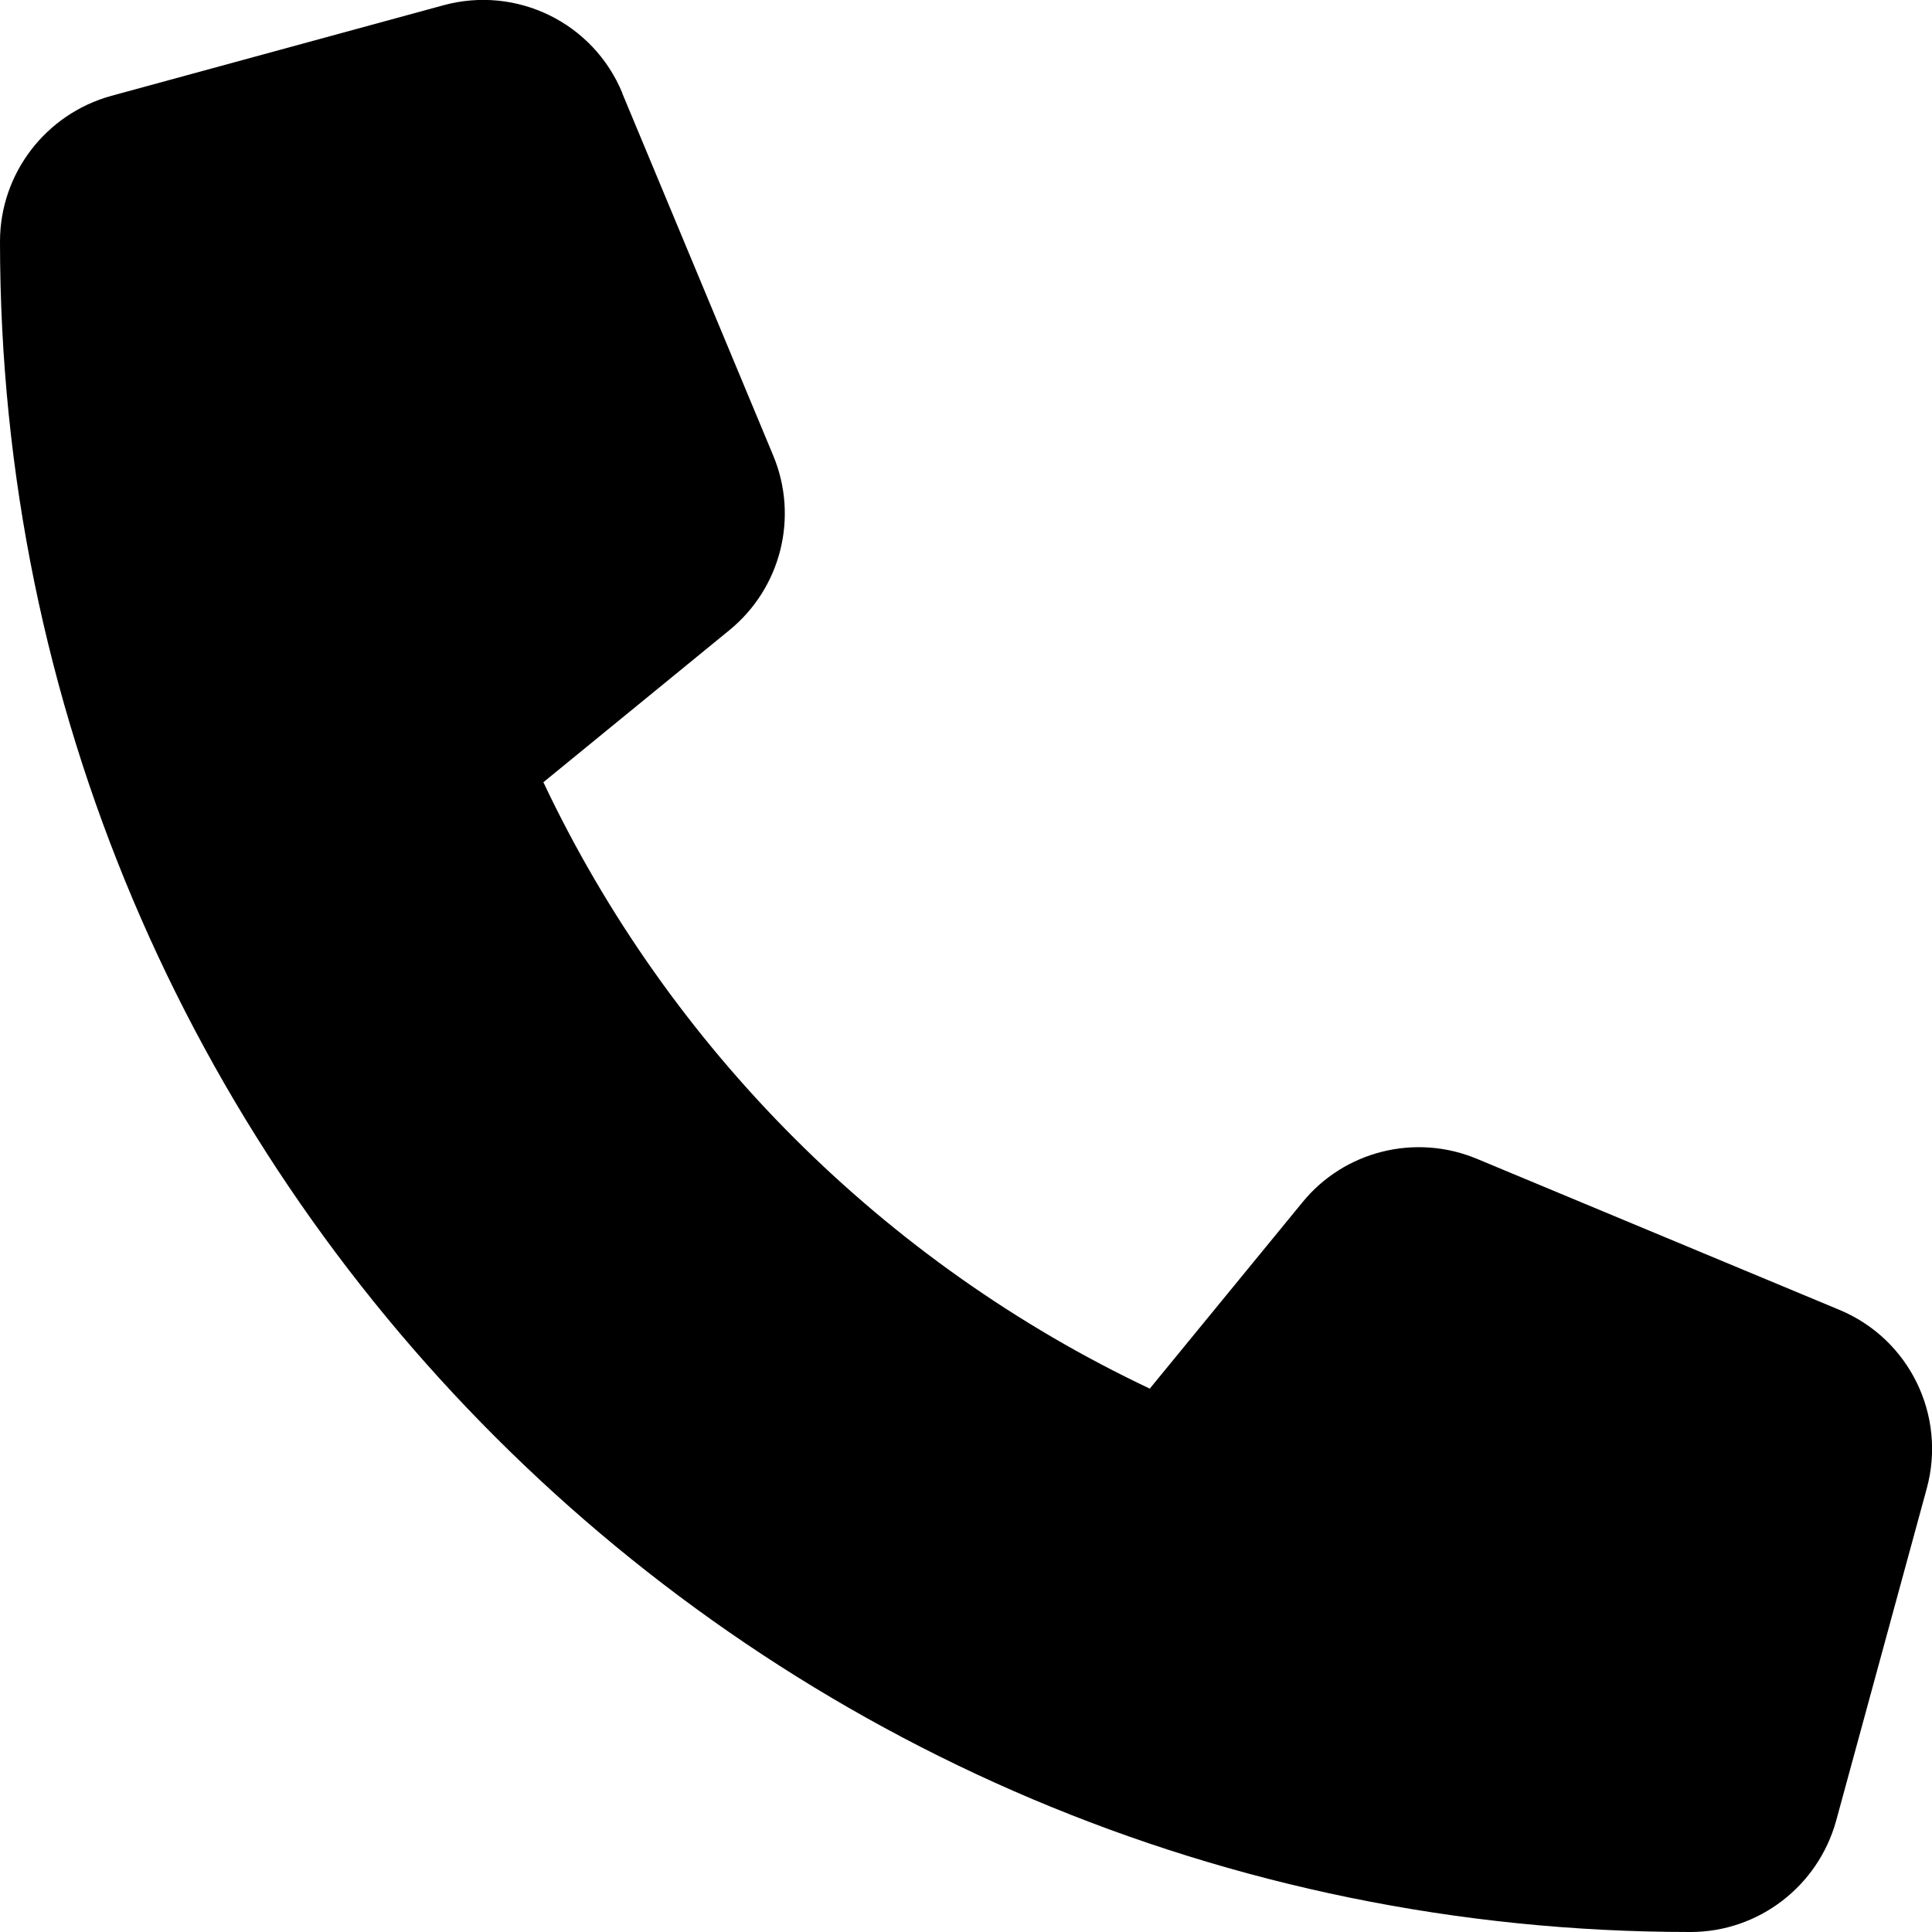
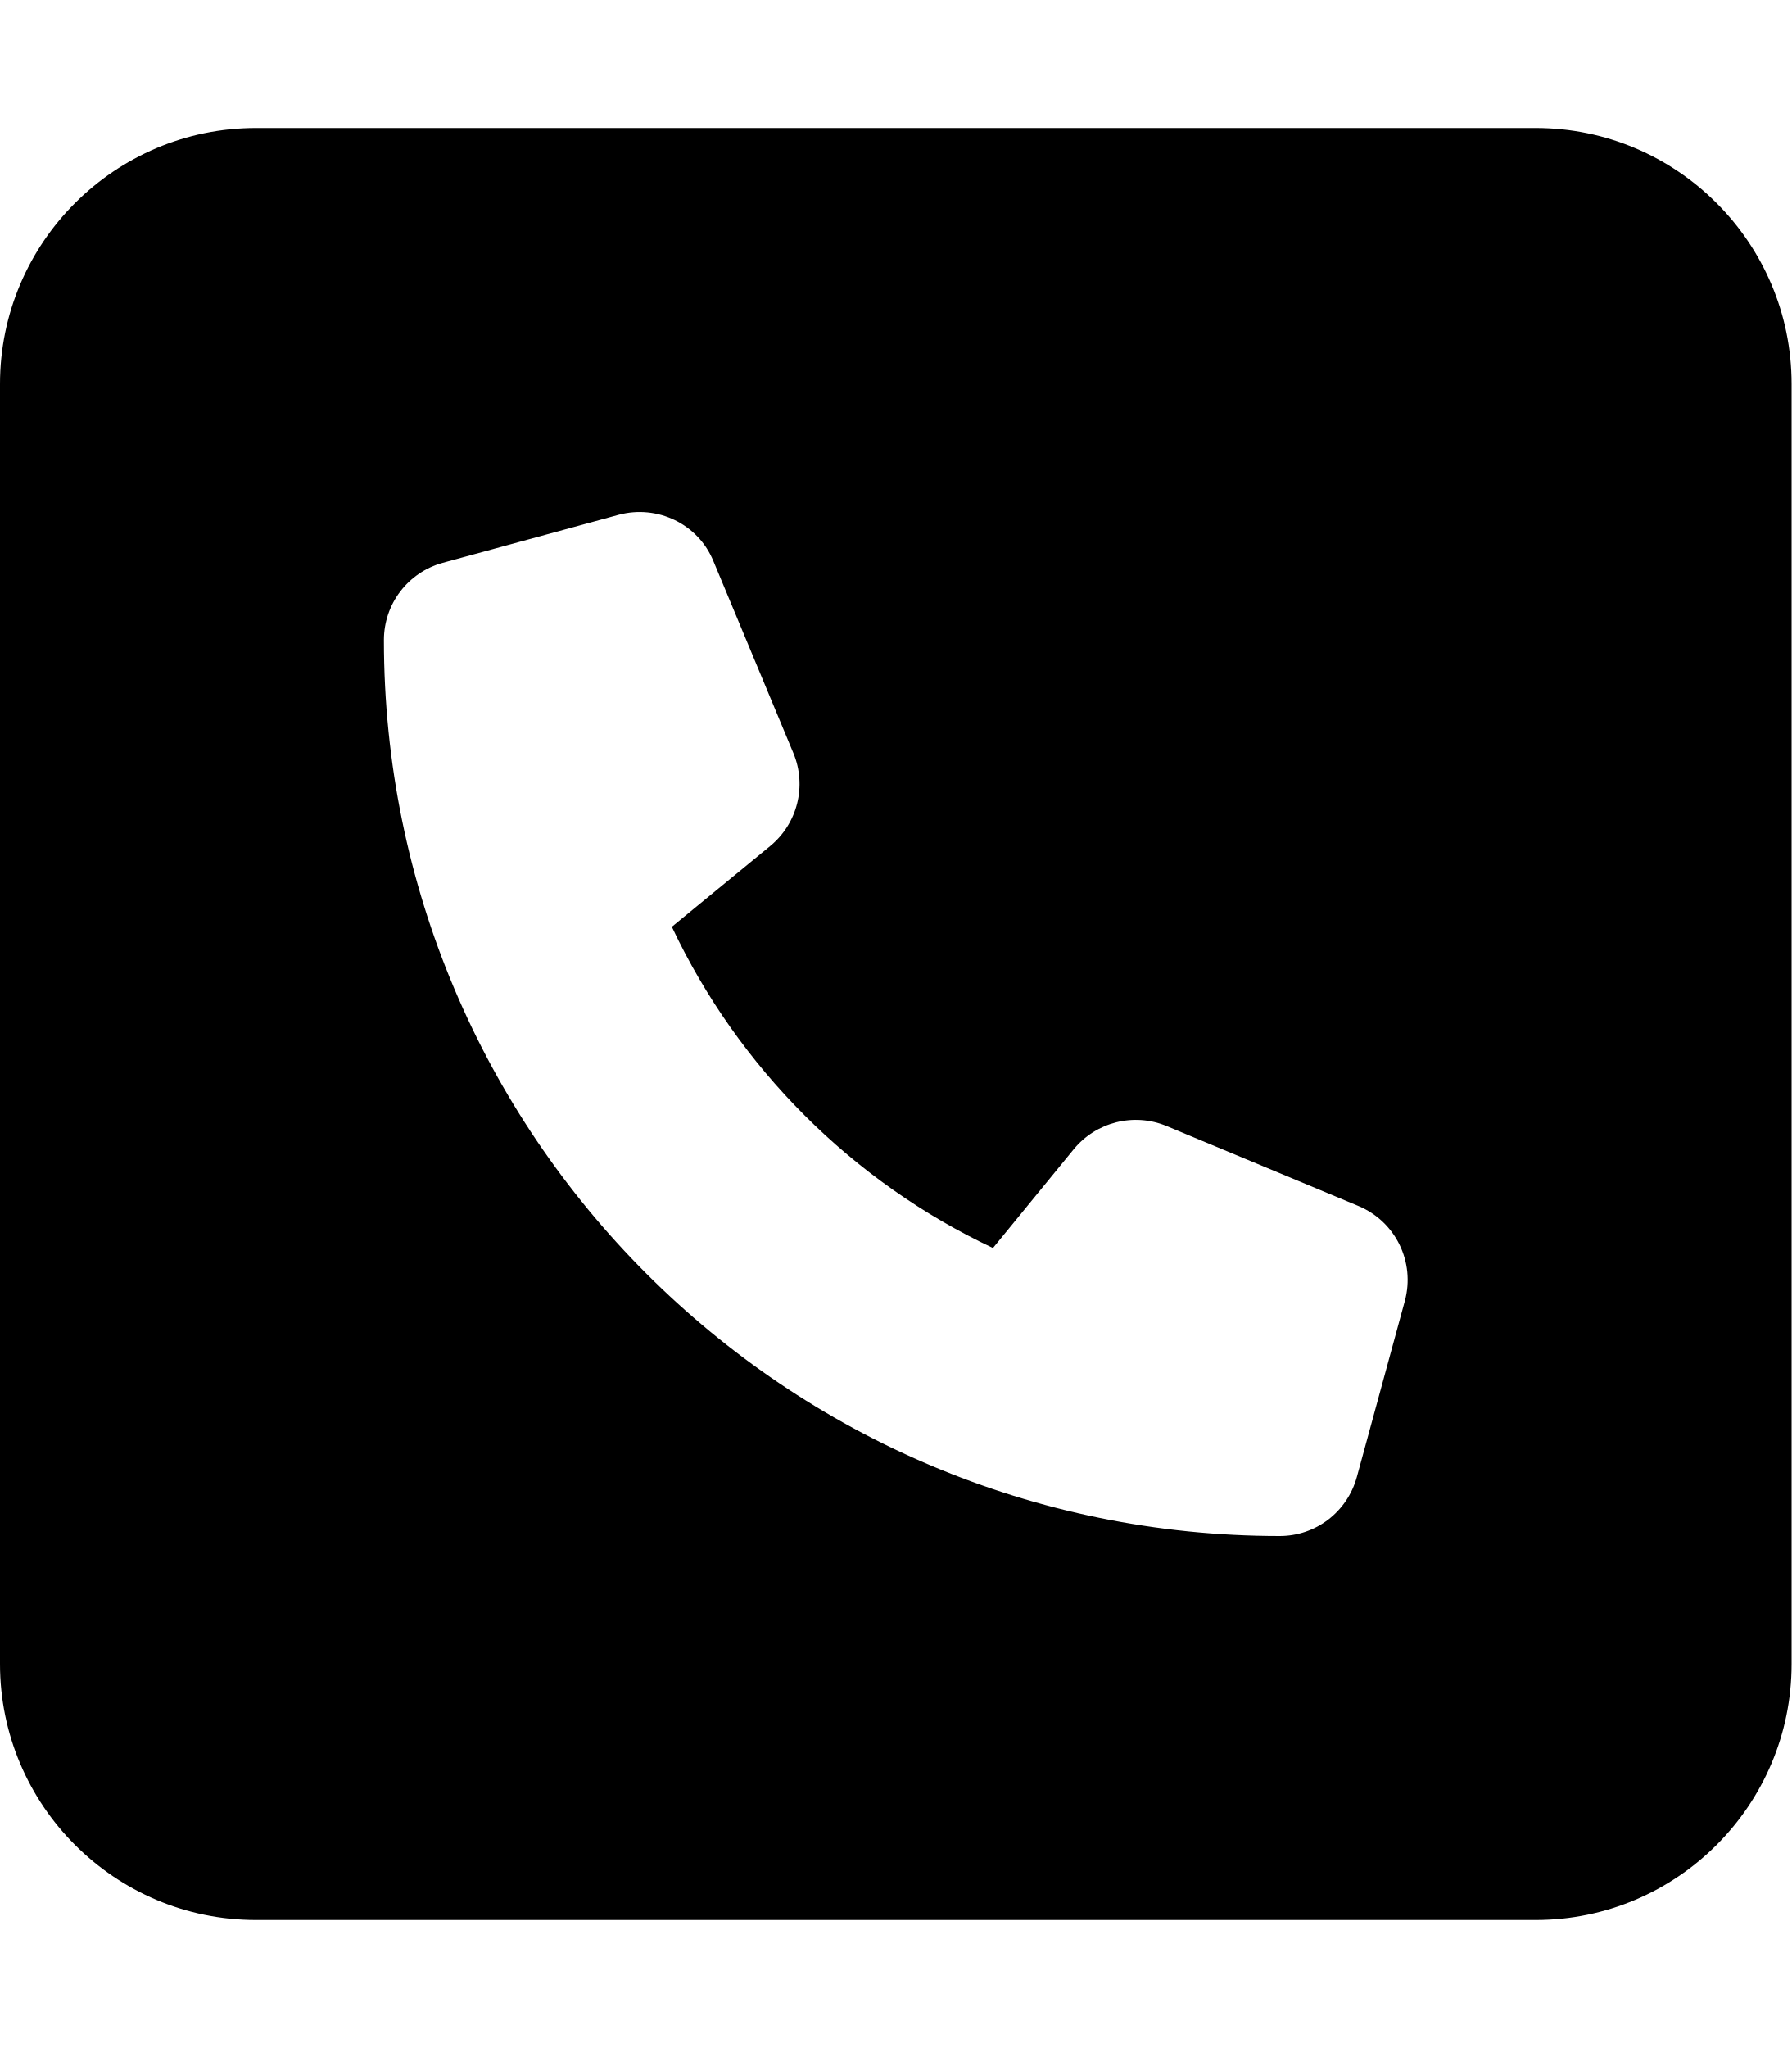
- <svg xmlns="http://www.w3.org/2000/svg" viewBox="0 0 512 512">
-   <path d="M164.9 24.6c-7.7-18.6-28-28.5-47.4-23.2l-88 24C12.1 30.2 0 46 0 64C0 311.4 200.6 512 448 512c18 0 33.8-12.1 38.6-29.5l24-88c5.3-19.4-4.6-39.7-23.2-47.4l-96-40c-16.3-6.8-35.2-2.1-46.3 11.6L304.7 368C234.3 334.7 177.3 277.7 144 207.3L193.3 167c13.7-11.2 18.4-30 11.6-46.3l-40-96z" />
+ <svg xmlns="http://www.w3.org/2000/svg" viewBox="0 0 448 512">
+   <path d="M64 32C28.7 32 0 60.7 0 96V416c0 35.3 28.7 64 64 64H384c35.3 0 64-28.7 64-64V96c0-35.3-28.7-64-64-64H64zm90.7 96.7c9.7-2.6 19.9 2.3 23.7 11.6l20 48c3.4 8.2 1 17.6-5.8 23.2L168 231.7c16.6 35.2 45.1 63.7 80.3 80.3l20.2-24.7c5.6-6.8 15-9.2 23.2-5.8l48 20c9.3 3.9 14.2 14 11.6 23.7l-12 44C336.9 378 329 384 320 384C196.3 384 96 283.7 96 160c0-9 6-16.9 14.7-19.3l44-12z" />
</svg>
